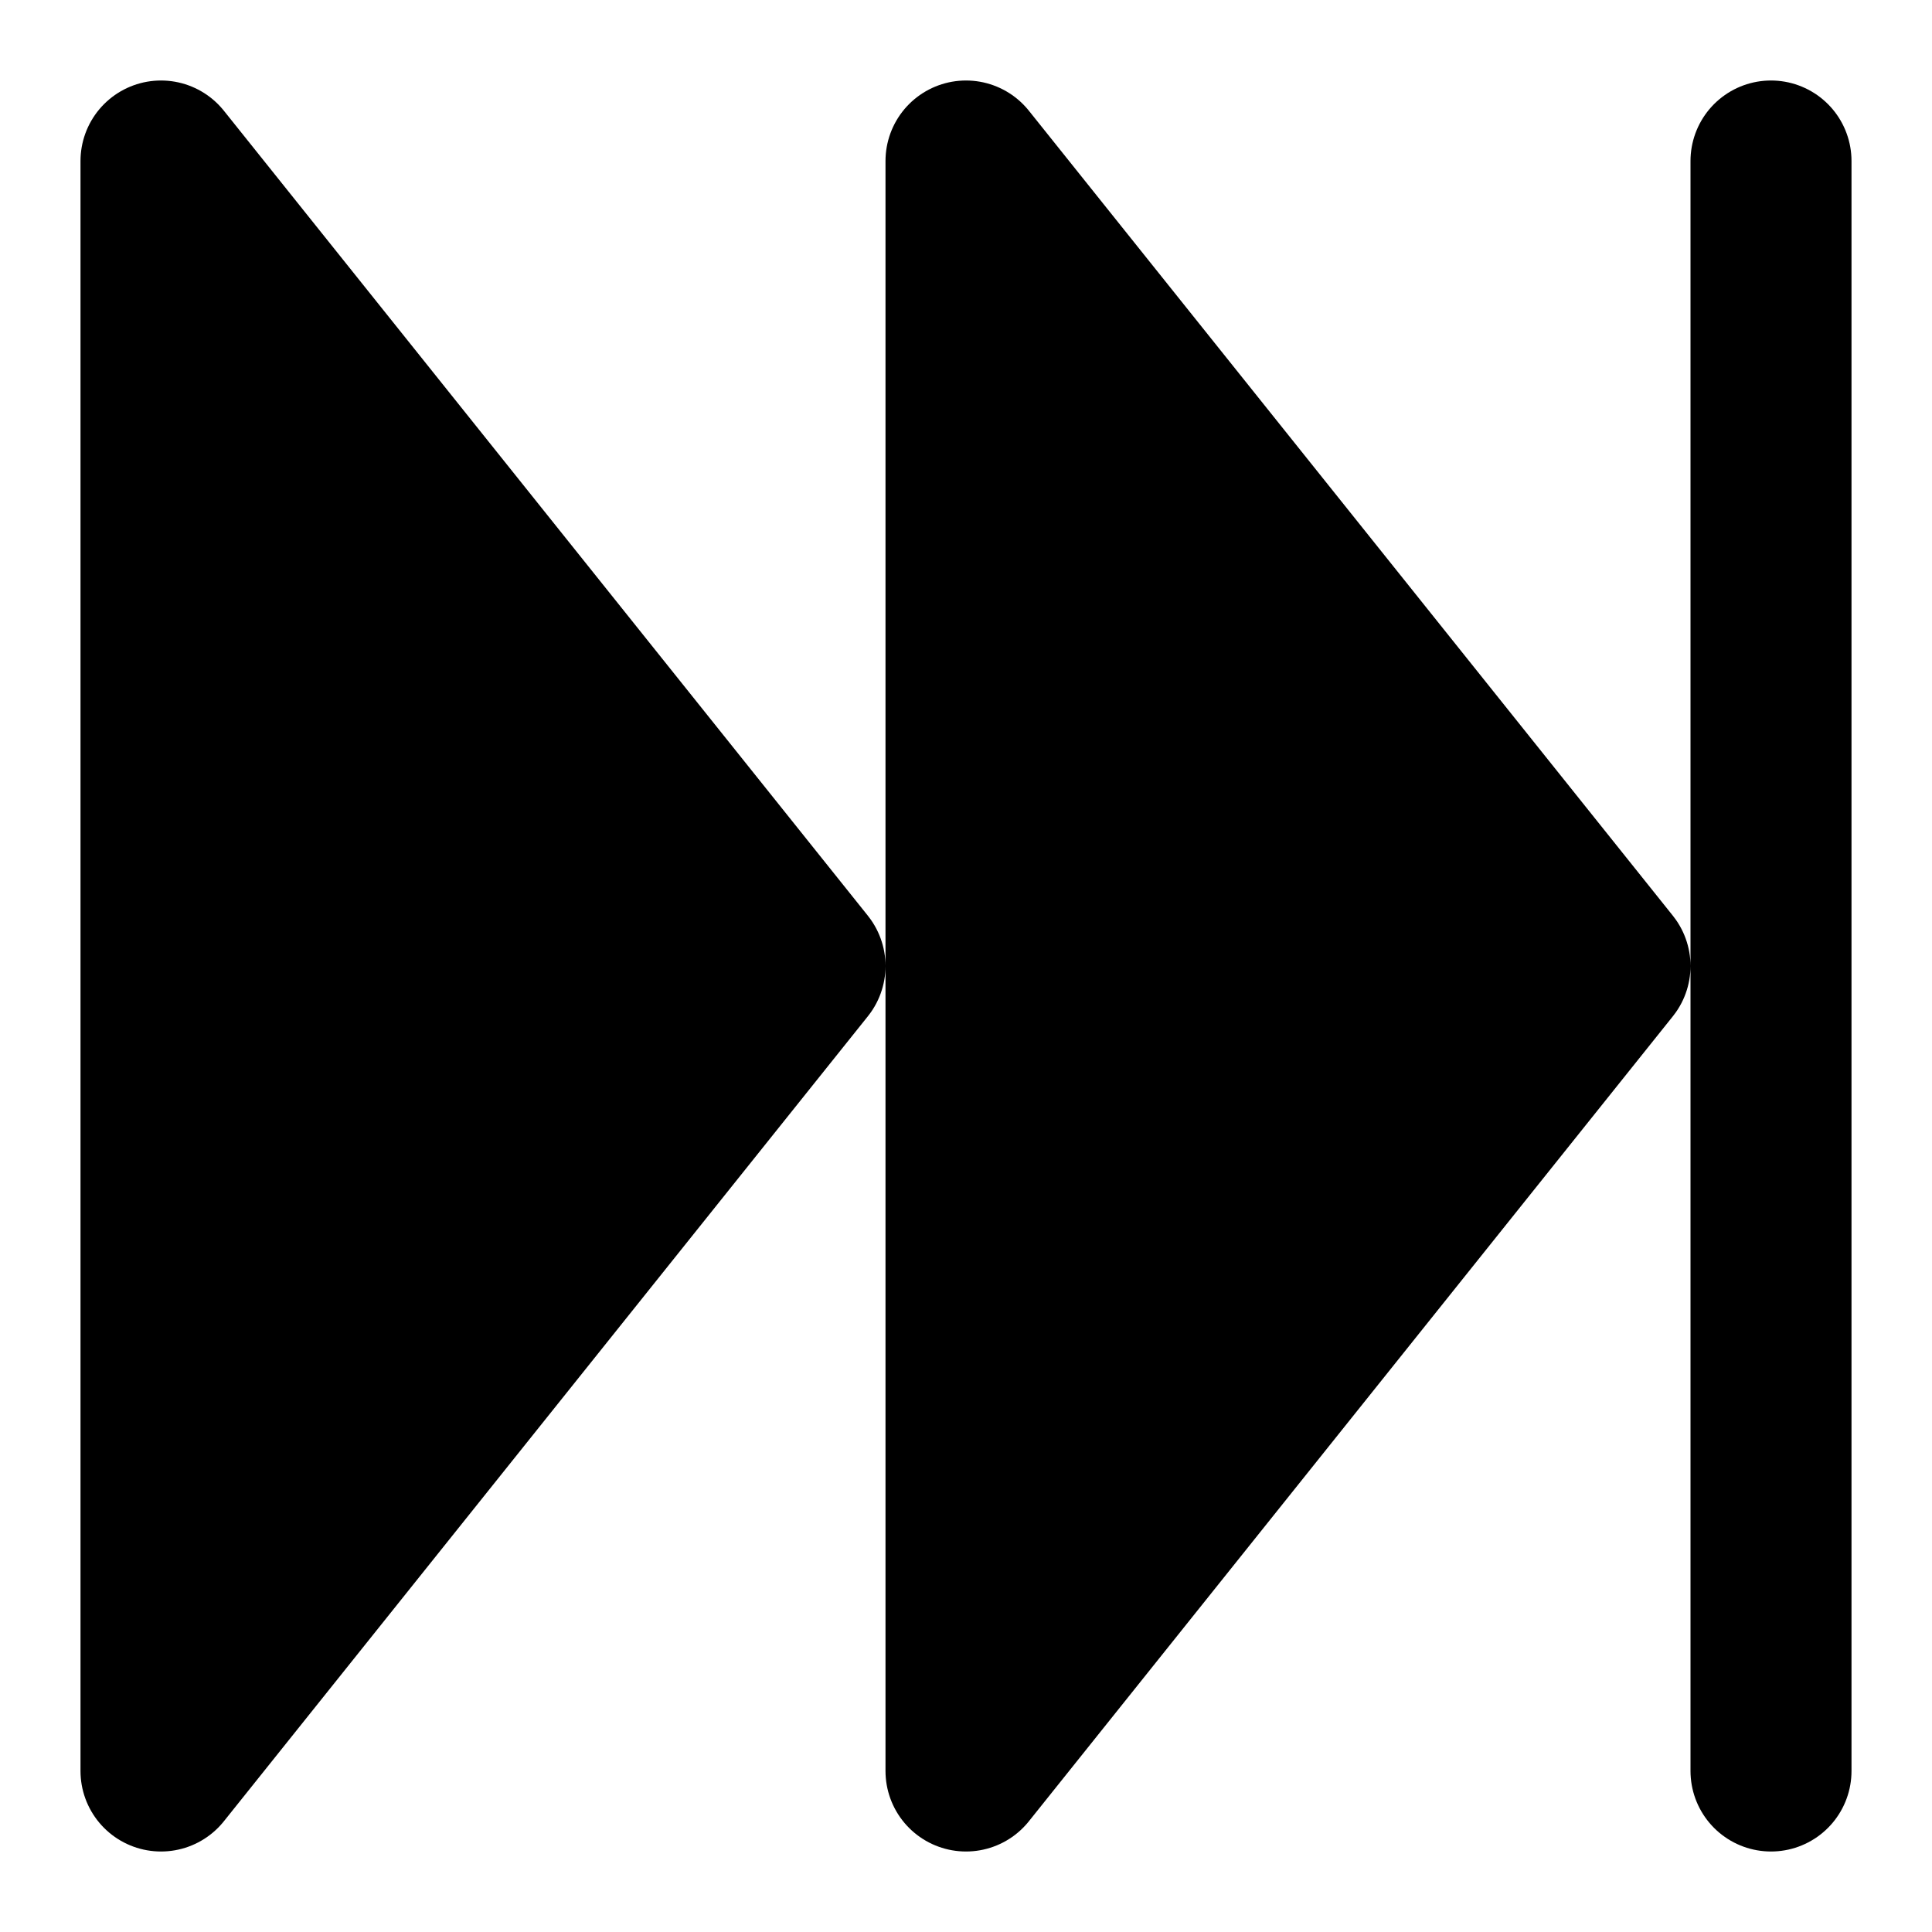
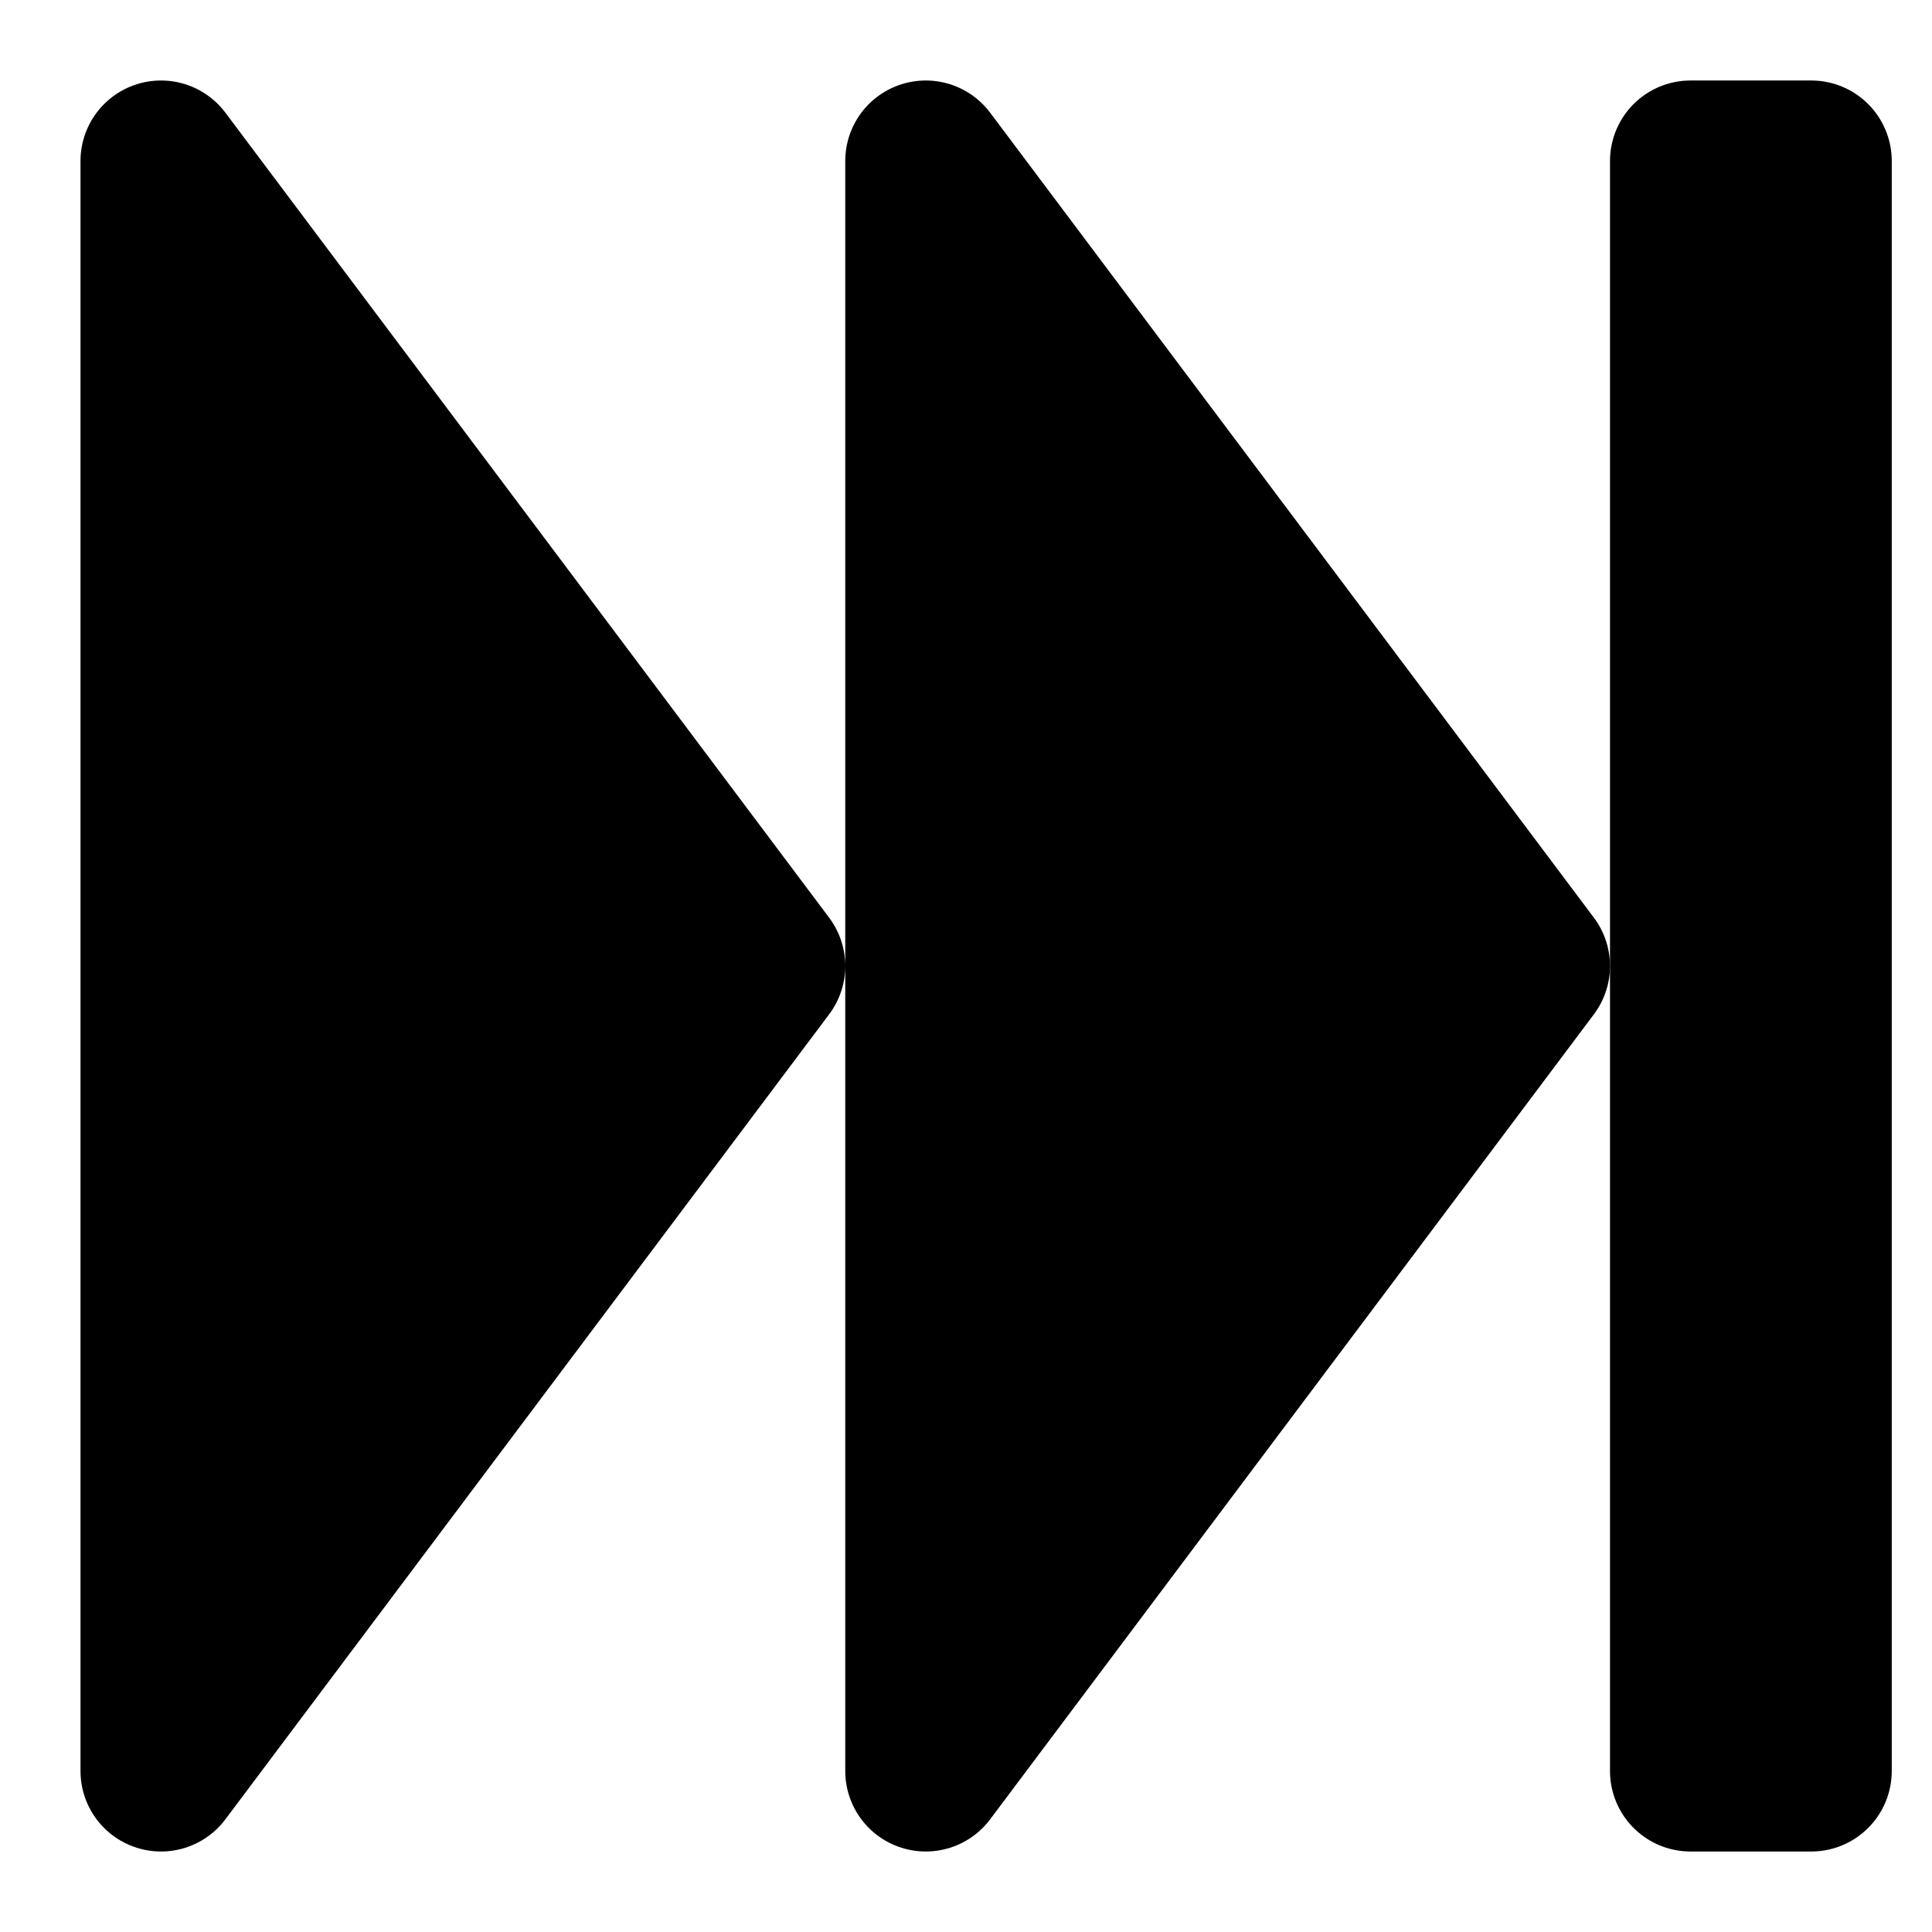
<svg xmlns="http://www.w3.org/2000/svg" width="24" height="24" viewBox="0 0 24 24" stroke="currentColor" fill="currentColor" stroke-width="2" stroke-linecap="round" stroke-linejoin="round">
-   <path d="M22,2L22,22M20,12L12,22L12,2ZM10,12L2,22L2,2Z" />
+   <path d="M19,12L11.5,22L11.5,2ZM9.5,12L2,22L2,2Z" />
+   <rect x="21" y="2" width="1.5" height="20" />
</svg>
